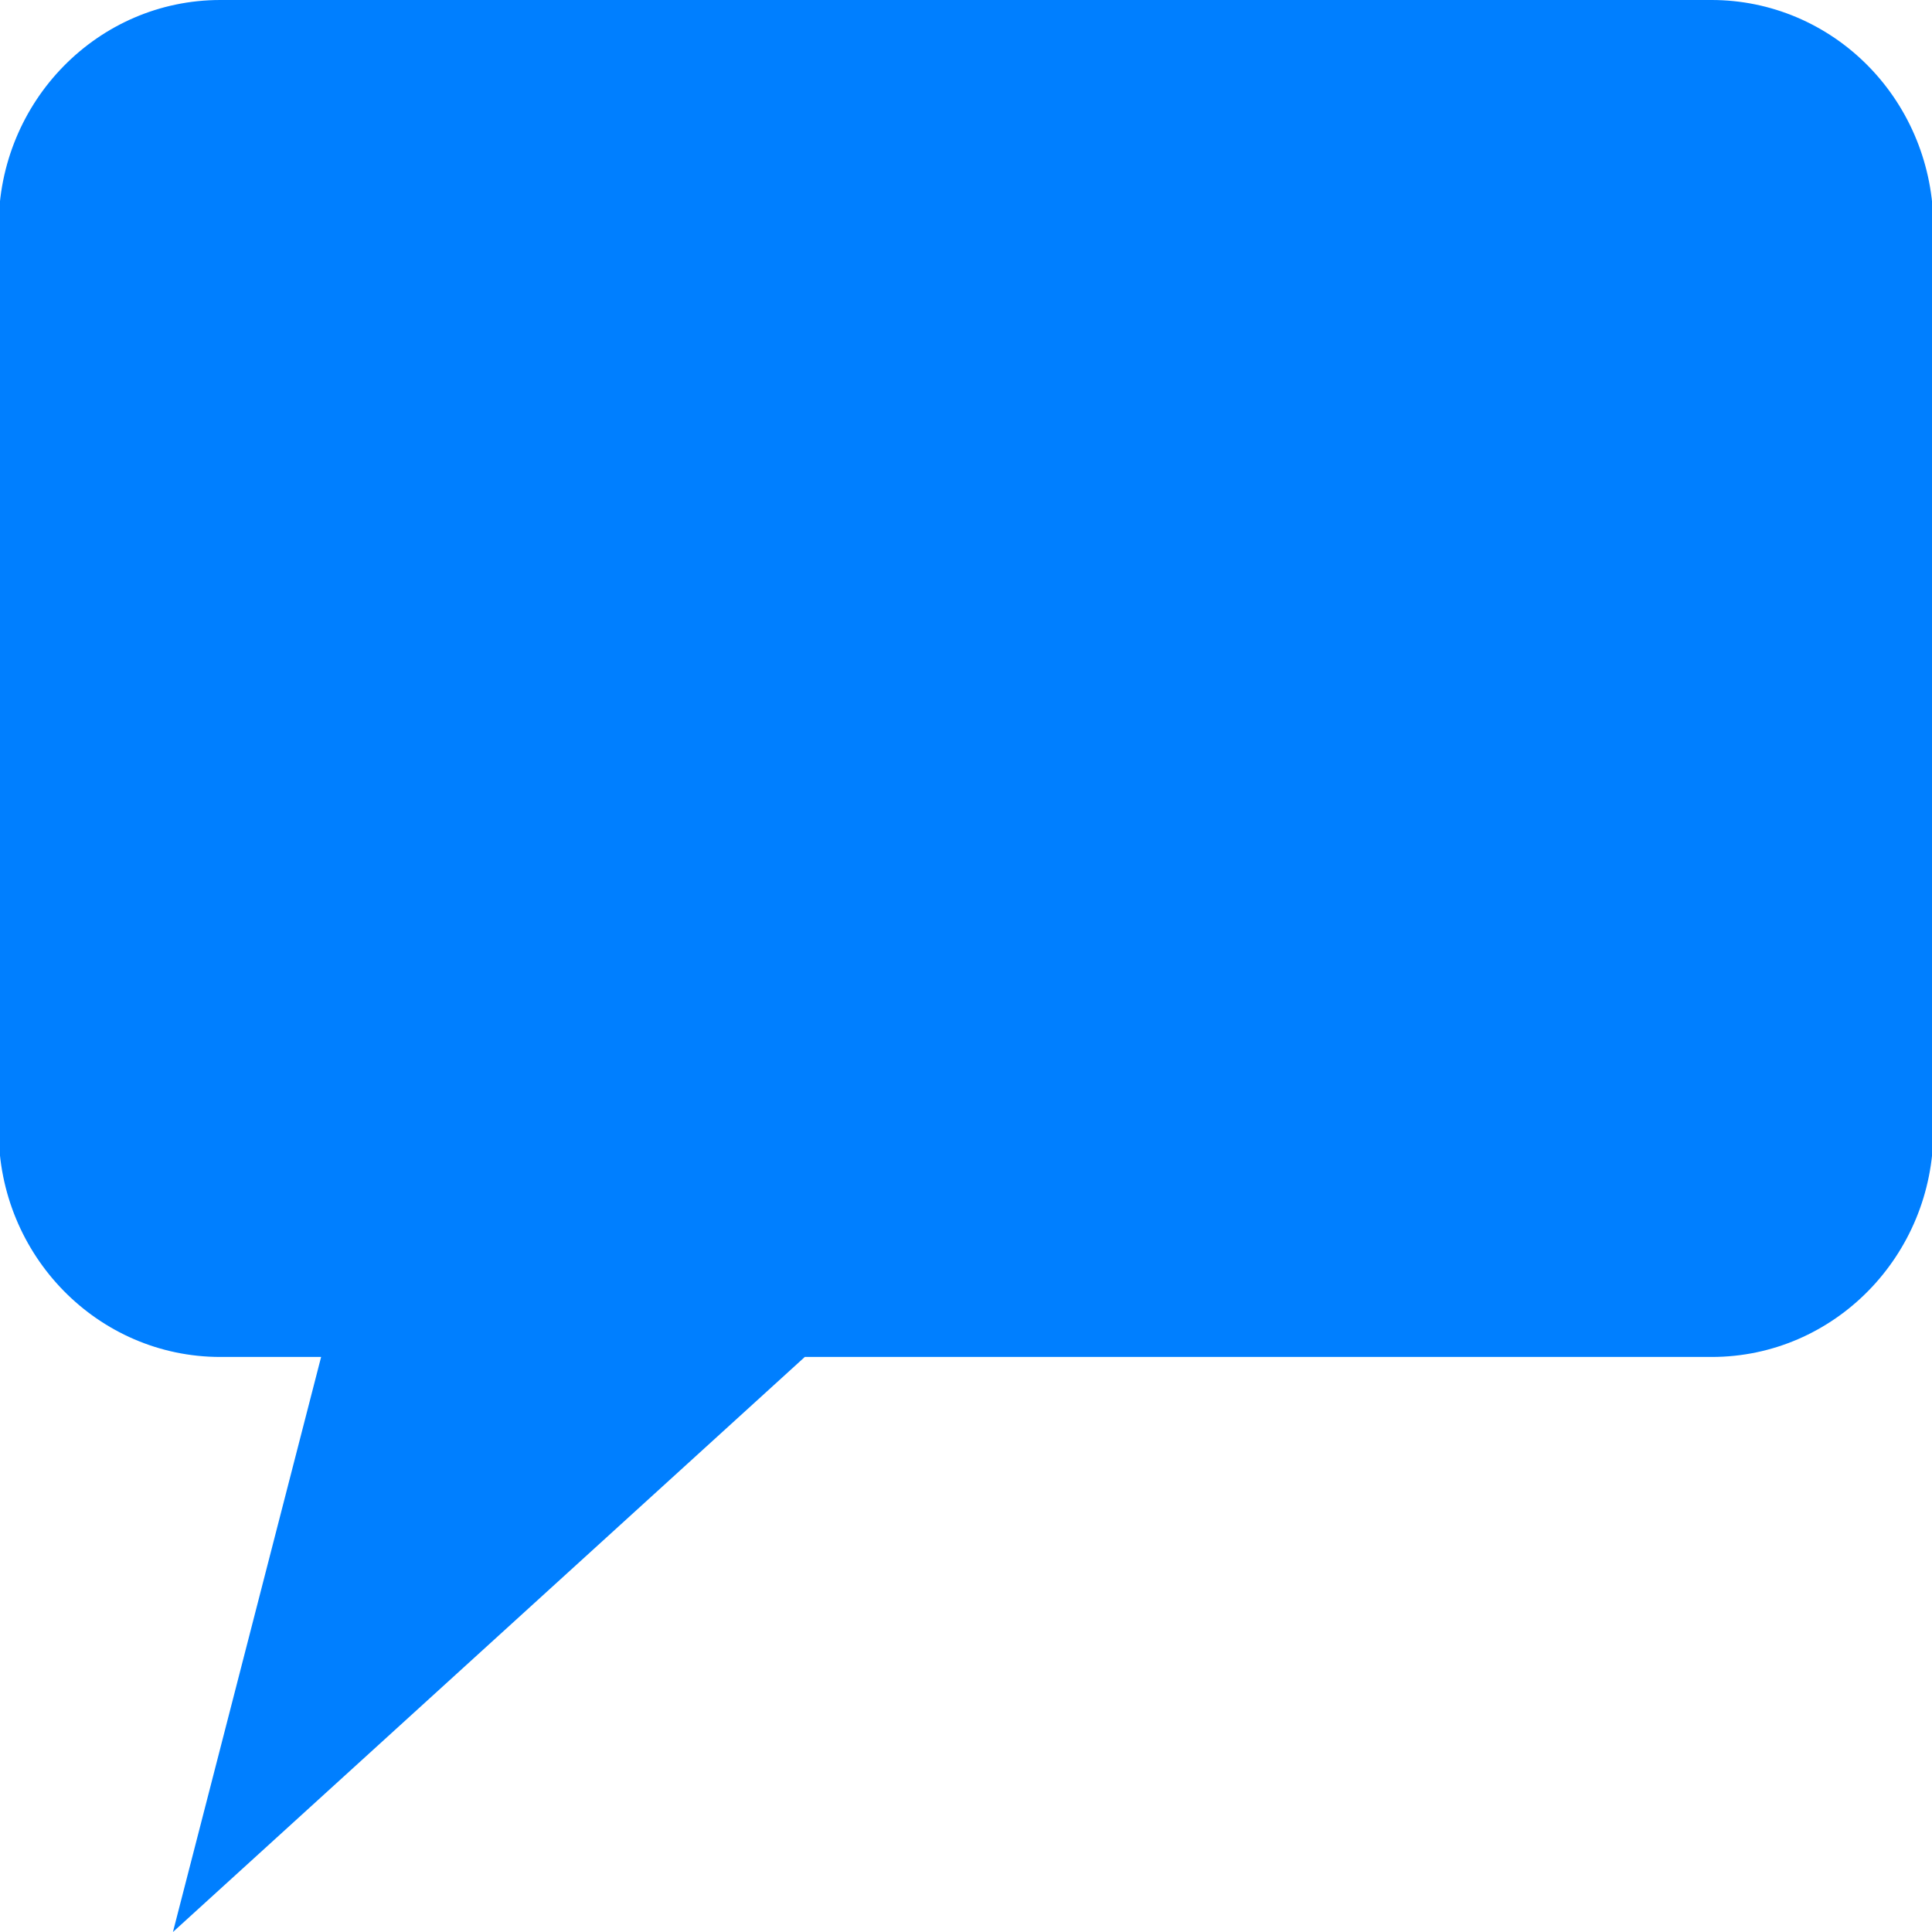
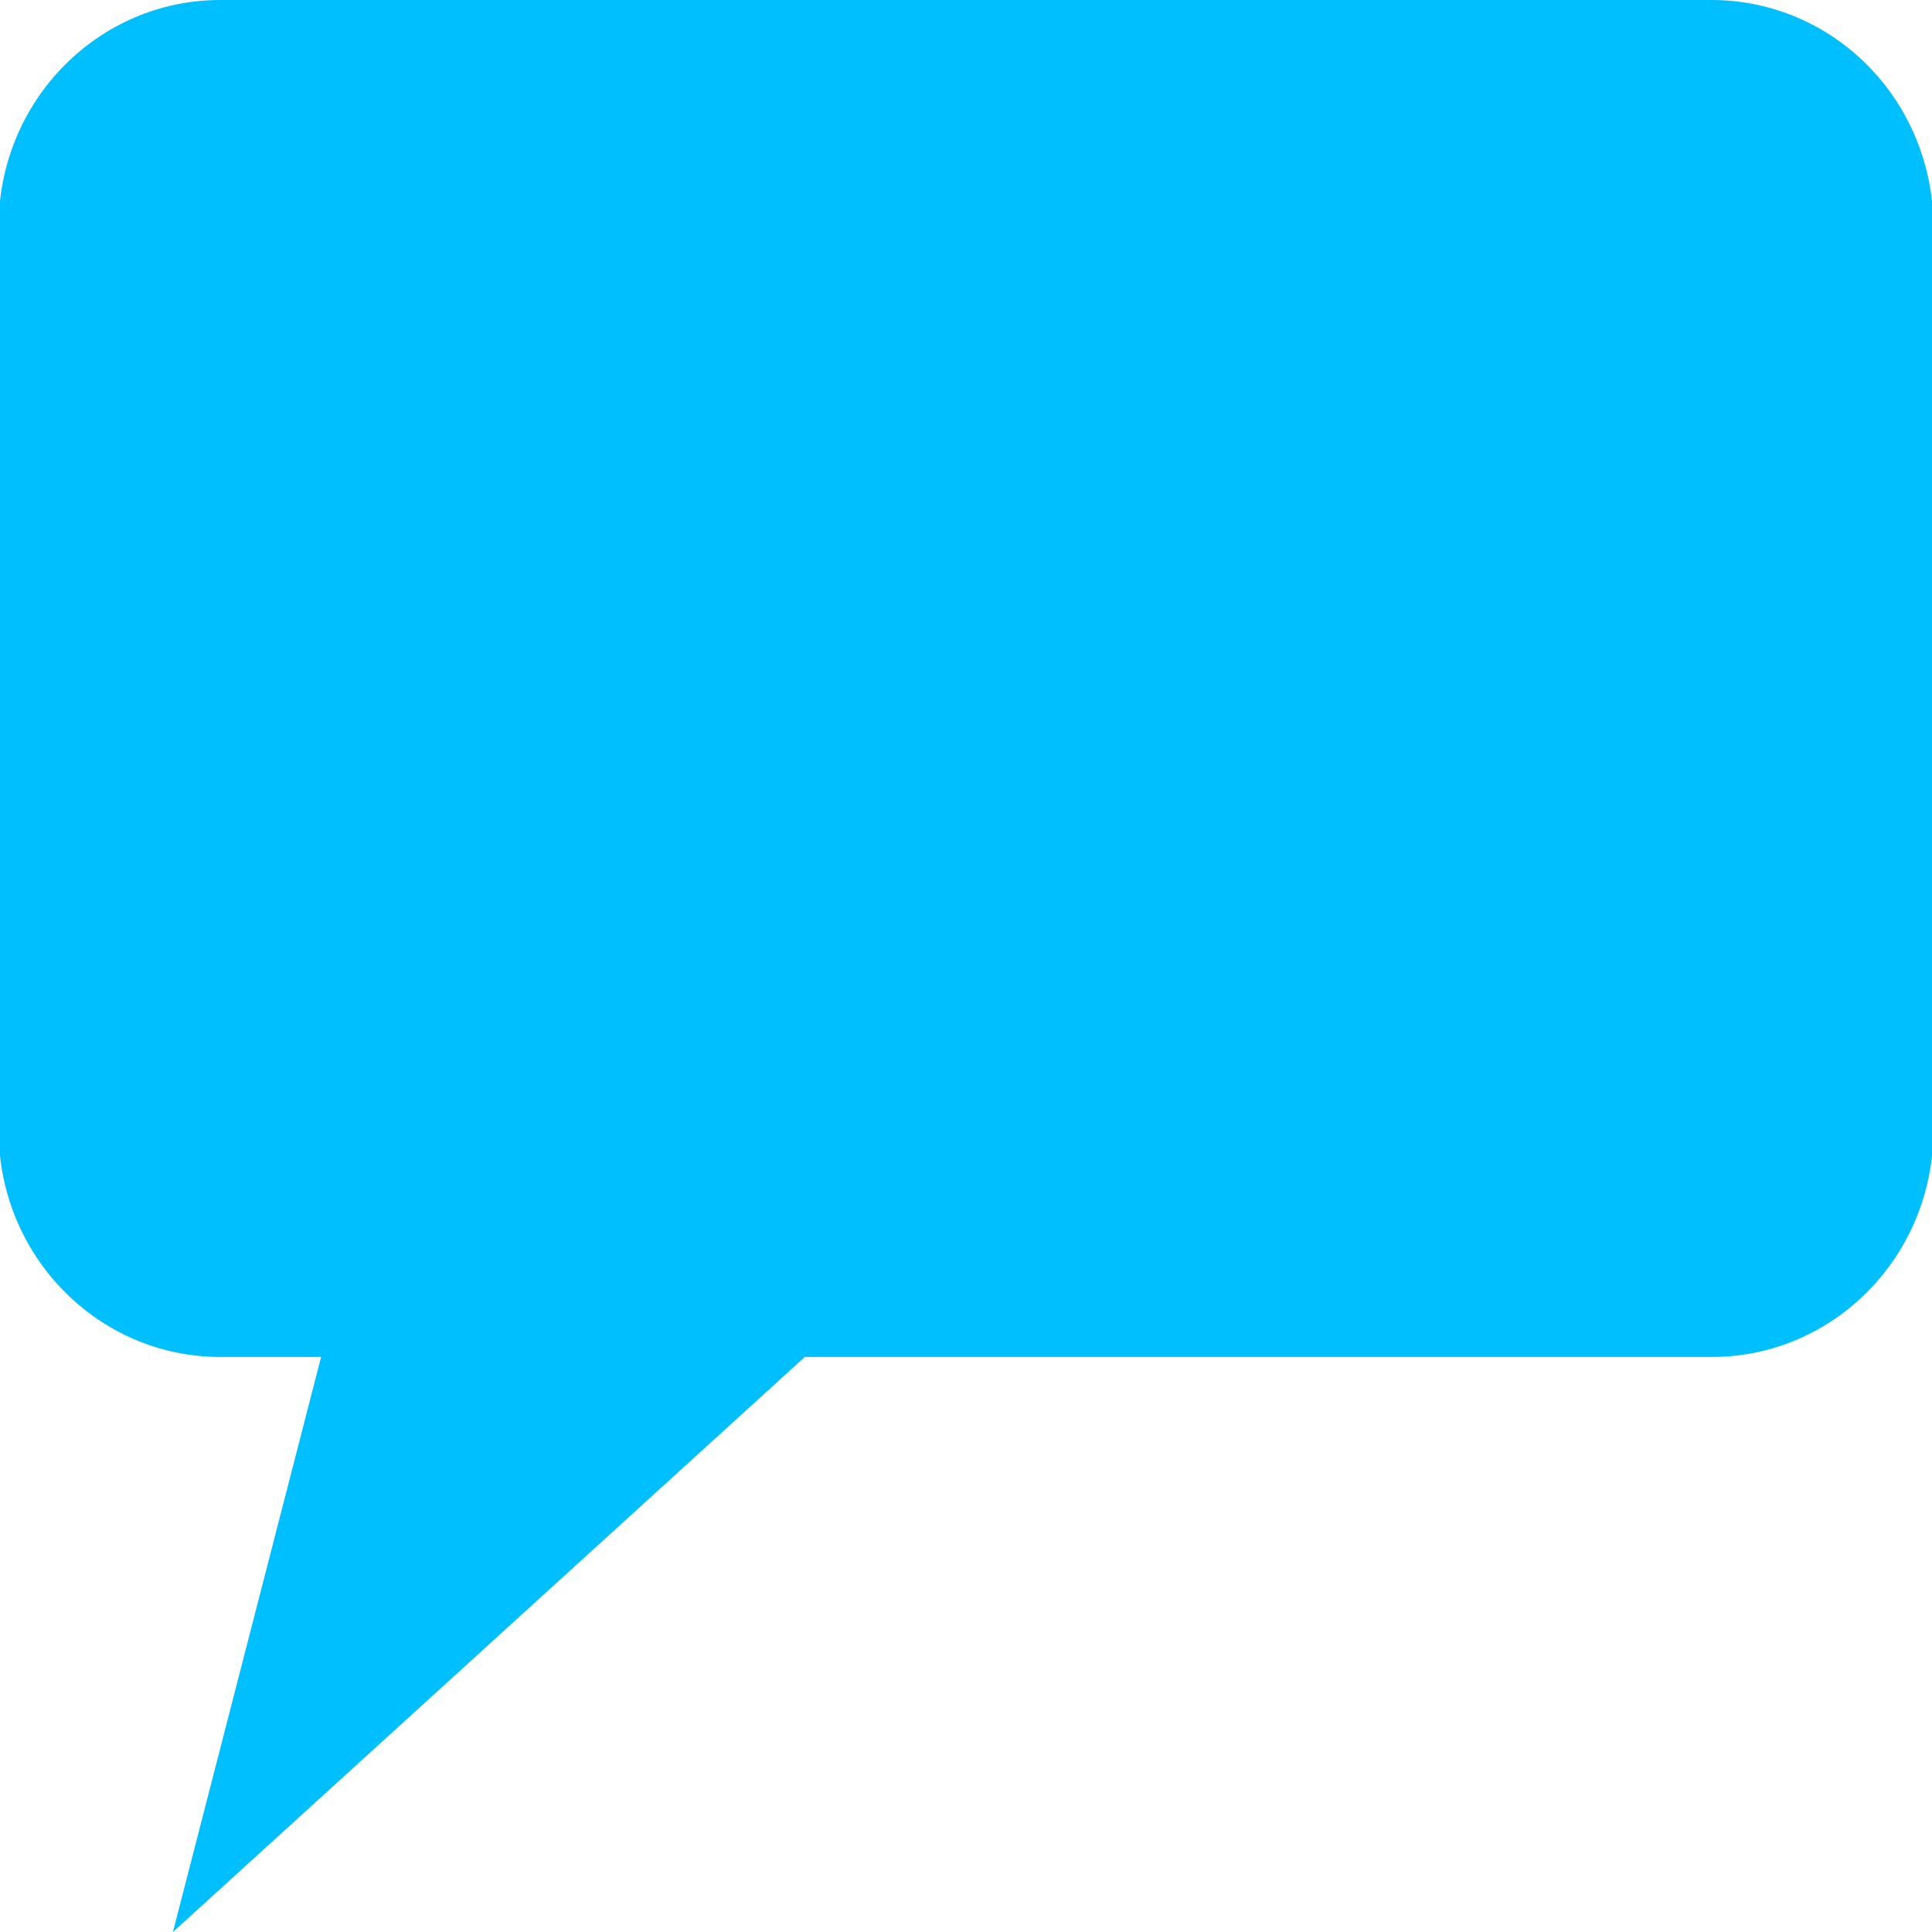
<svg xmlns="http://www.w3.org/2000/svg" width="100" height="100">
  <g>
-     <rect x="-1" y="-1" width="17.385" height="17.385" id="canvas_background" fill="none" />
+     <rect fill="none" id="canvas_background" height="16.599" width="16.599" y="-1" x="-1" />
  </g>
  <g>
-     <path stroke="#696969" id="svg_1" d="m-0.07,11.706l0,0c0,-6.465 5.137,-11.706 11.474,-11.706l5.216,0l0,0l25.035,0l46.941,0c3.043,0 5.962,1.233 8.114,3.429c2.152,2.195 3.361,5.173 3.361,8.277l0,29.265l0,0l0,17.559l0,0c0,6.465 -5.137,11.706 -11.474,11.706l-46.941,0l-32.705,29.765l7.67,-29.765l-5.216,0c-6.337,0 -11.474,-5.241 -11.474,-11.706l0,0l0,-17.559l0,0l-0,-29.265z" stroke-opacity="null" stroke-width="0" fill="#007fff" />
+     <path fill="#00bfff" stroke-width="0" stroke-opacity="null" d="m-0.07,11.706l0,0c0,-6.465 5.137,-11.706 11.474,-11.706l5.216,0l0,0l25.035,0l46.941,0c3.043,0 5.962,1.233 8.114,3.429c2.152,2.195 3.361,5.173 3.361,8.277l0,29.265l0,0l0,17.559l0,0c0,6.465 -5.137,11.706 -11.474,11.706l-46.941,0l-32.705,29.765l7.67,-29.765l-5.216,0c-6.337,0 -11.474,-5.241 -11.474,-11.706l0,0l0,-17.559l0,0l-0,-29.265z" id="svg_1" stroke="#696969" />
  </g>
</svg>
